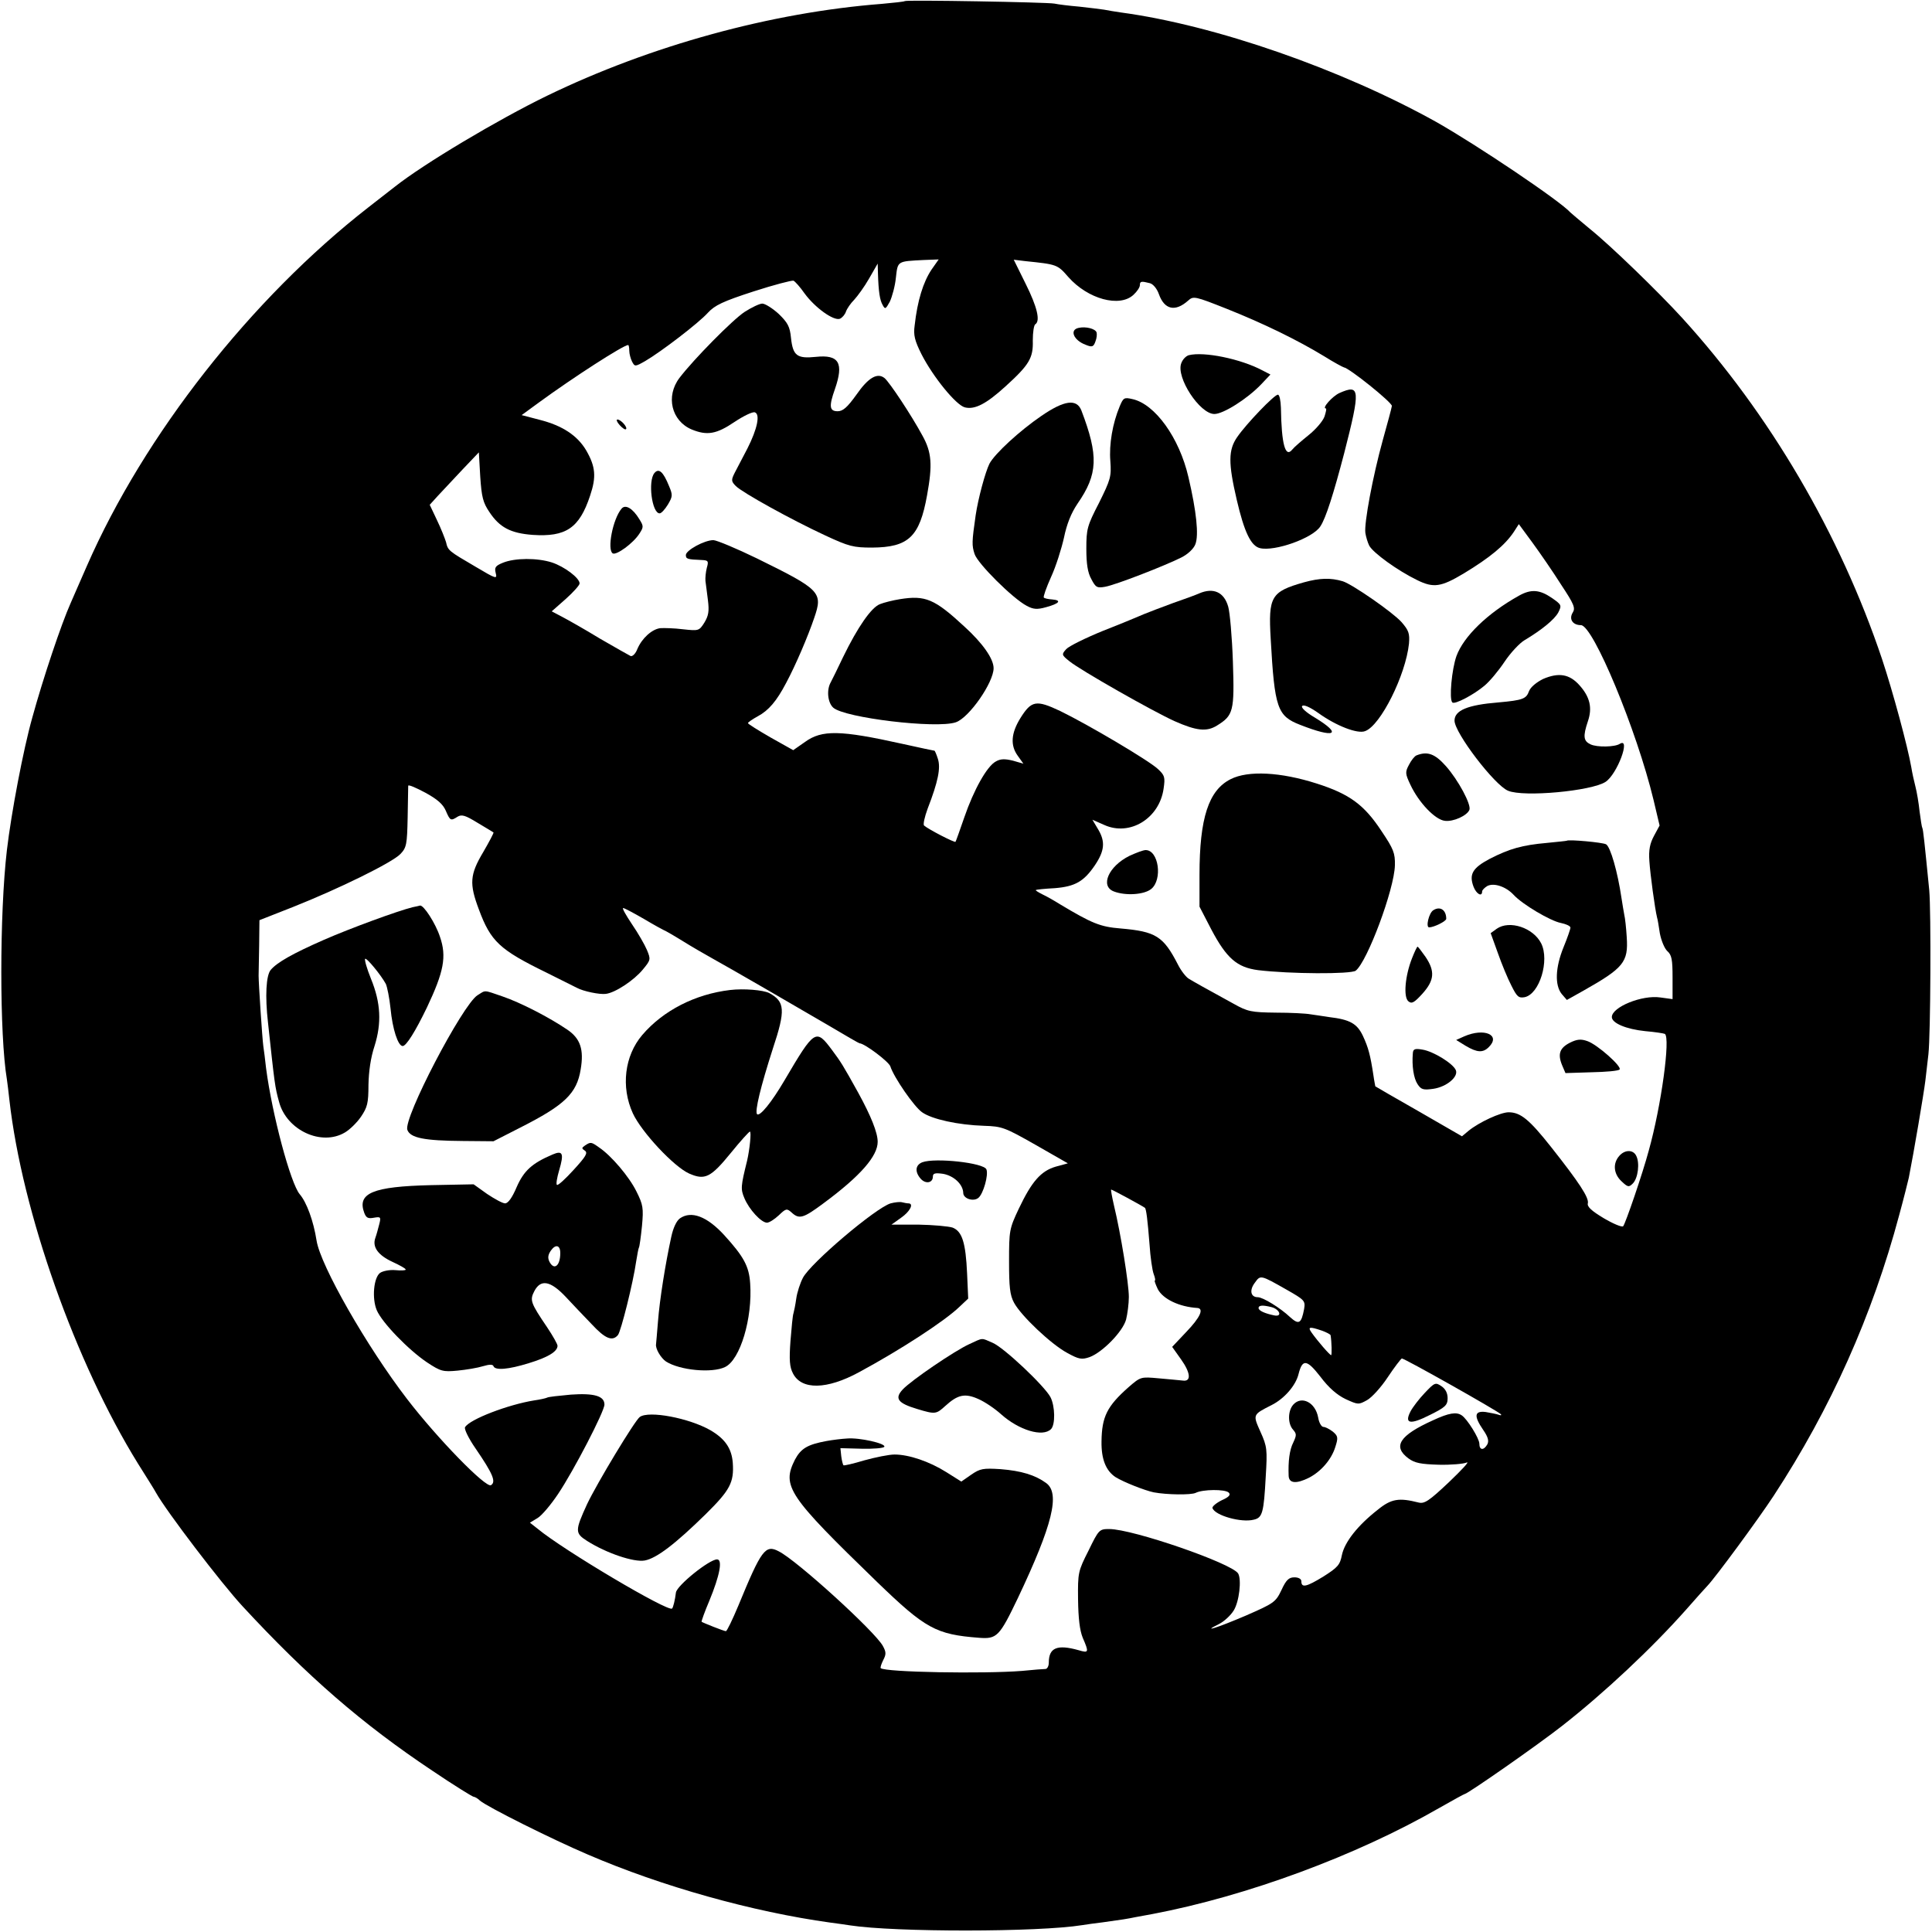
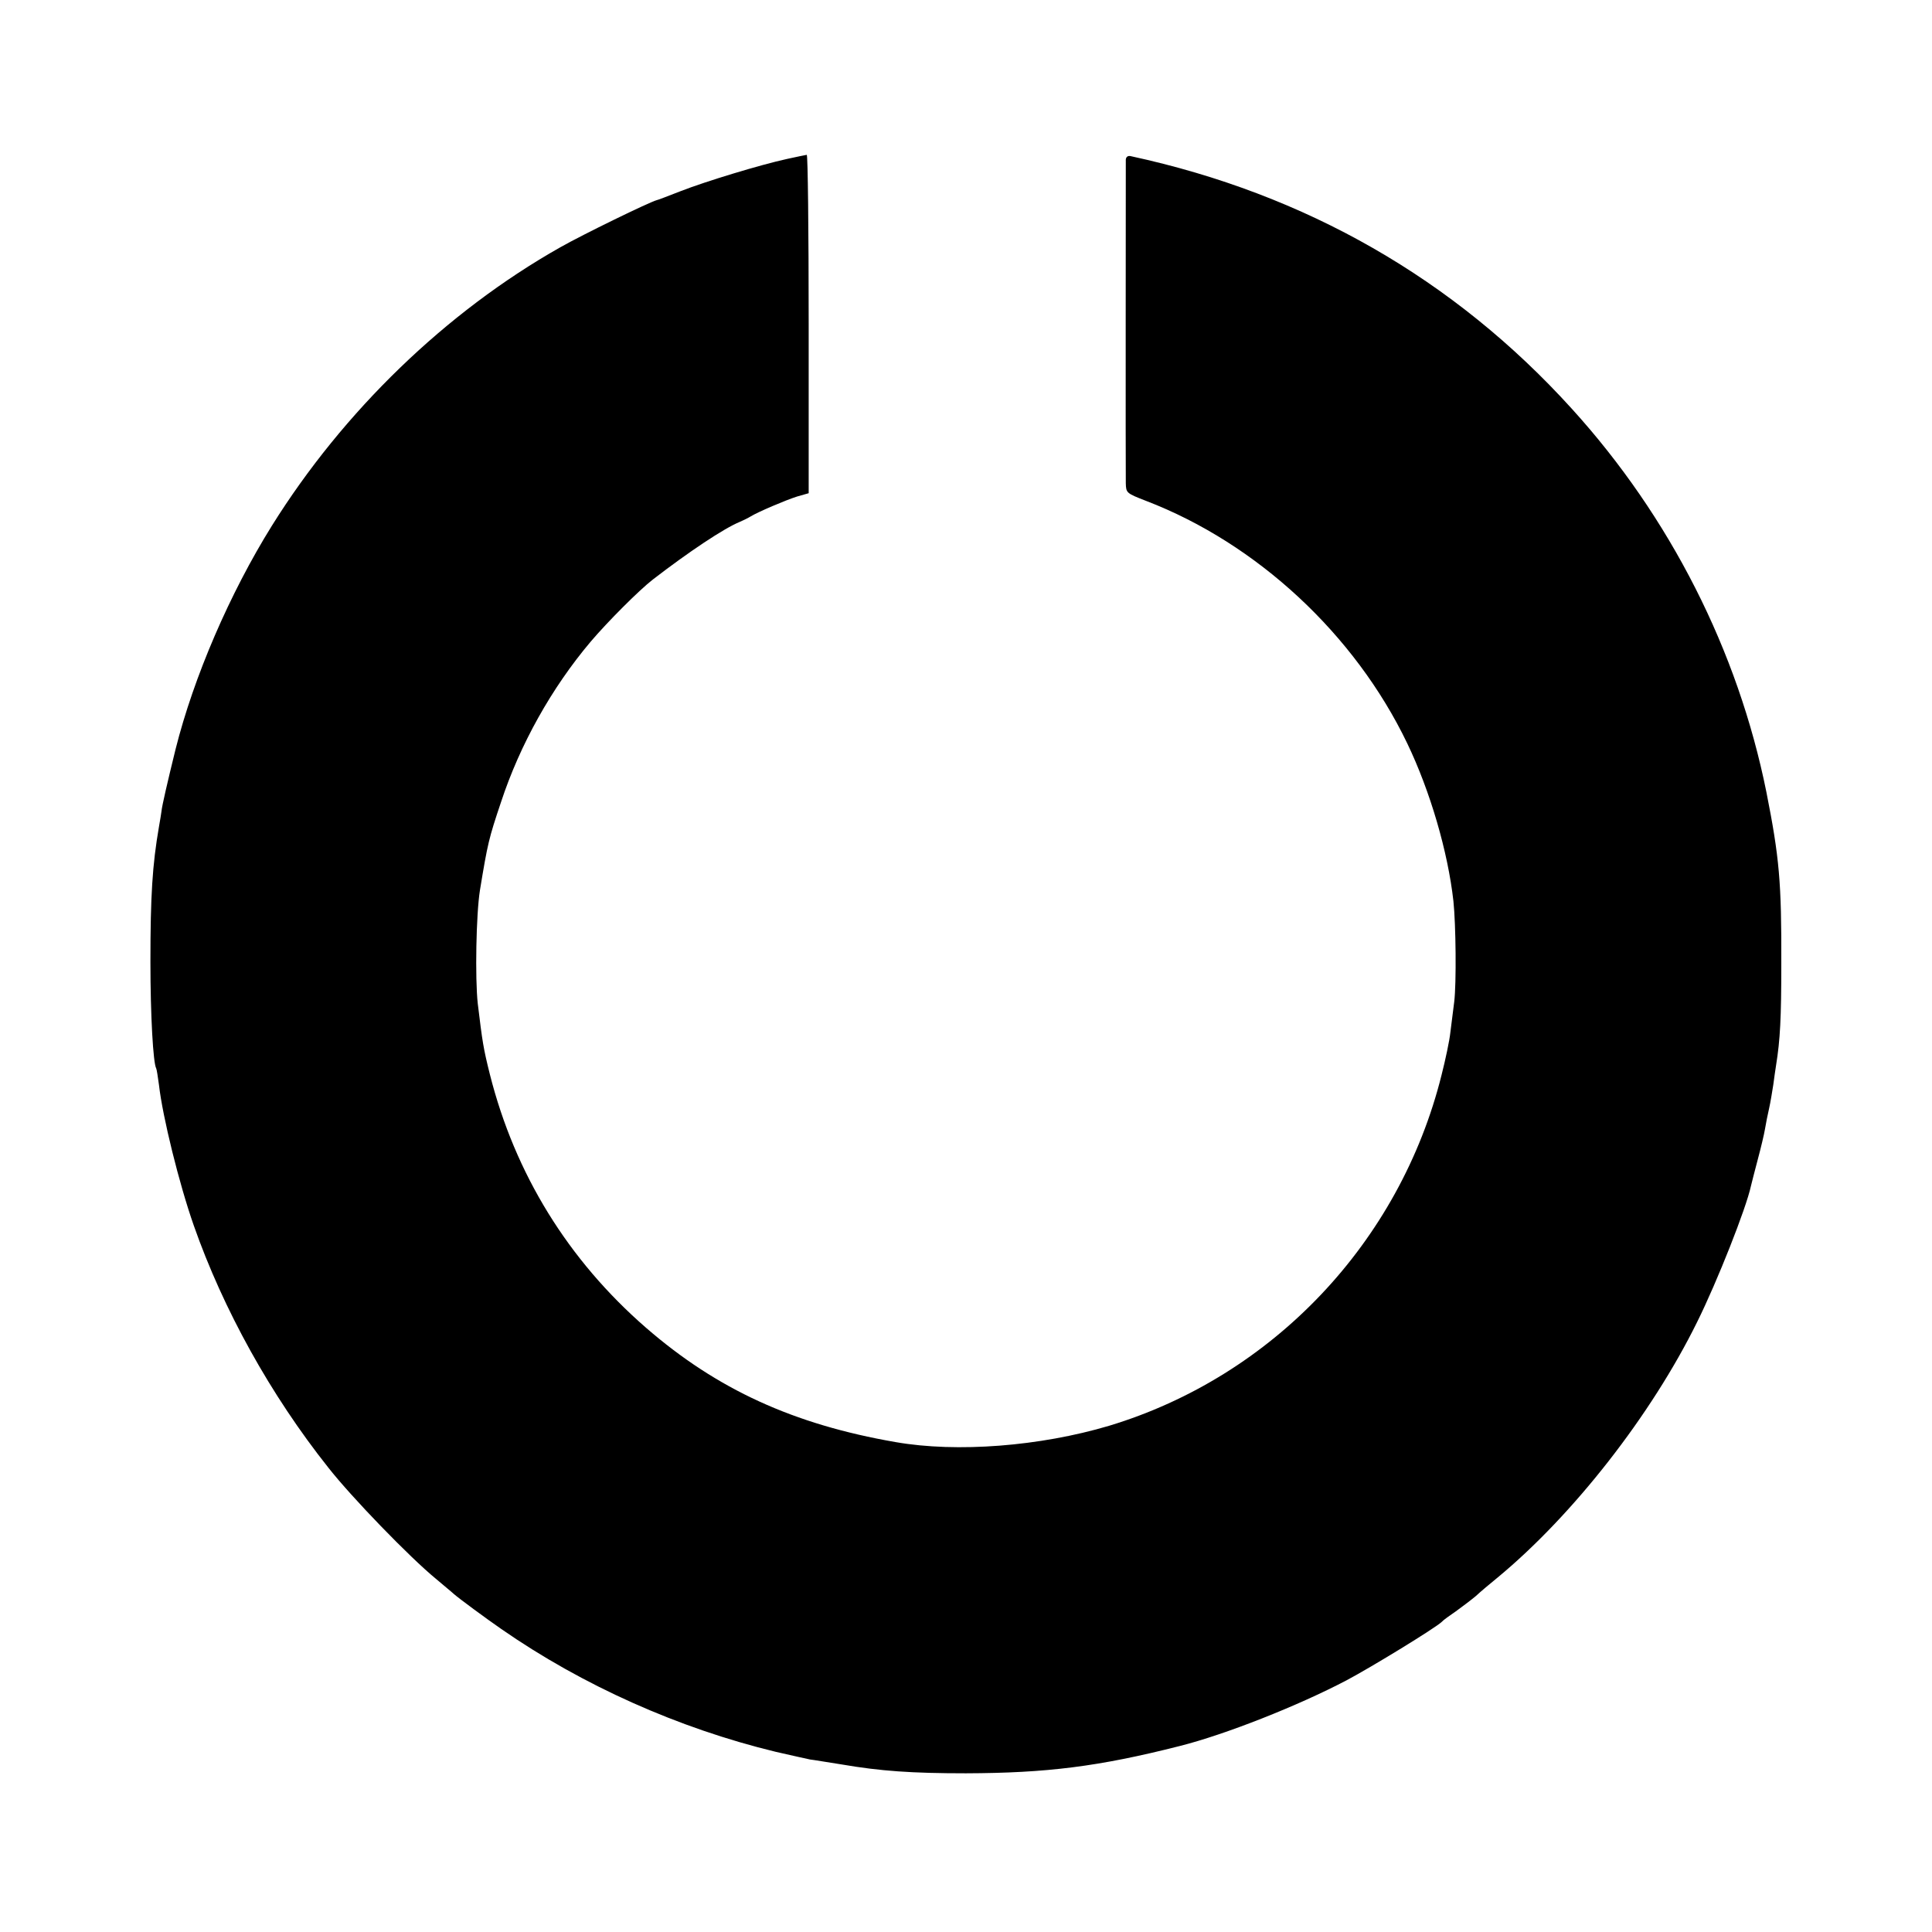
<svg xmlns="http://www.w3.org/2000/svg" version="1.0" width="700pt" height="700pt" viewBox="0 0 700 700" preserveAspectRatio="xMidYMid meet">
  <g transform="translate(0,700) scale(0.1,-0.1)" fill="#000000" stroke="none">
-     <path d="M3278 6996 c-1 -2 -39 -6 -83 -10 -400 -31 -838 -151 -1213 -333 -177 -86 -446 -246 -552 -330 -8 -6 -51 -40 -95 -74 -425 -331 -812 -824 -1020 -1299 -25 -58 -52 -118 -59 -135 -34 -76 -100 -273 -139 -415 -33 -117 -76 -345 -92 -480 -27 -231 -27 -670 0 -831 2 -13 6 -46 9 -74 46 -407 240 -953 466 -1318 30 -48 60 -95 65 -105 38 -68 237 -329 314 -412 235 -254 433 -426 688 -596 77 -52 145 -94 149 -94 4 0 15 -6 23 -14 27 -23 259 -139 390 -195 269 -116 598 -208 880 -247 25 -3 57 -8 71 -10 163 -25 682 -25 842 1 13 2 46 7 73 10 72 10 86 12 120 19 17 3 44 8 60 11 343 65 740 212 1039 384 49 28 91 51 93 51 10 0 268 180 353 247 152 119 324 280 450 422 36 41 70 79 76 85 29 30 185 242 240 326 207 316 358 654 455 1017 17 62 32 123 35 136 18 91 54 303 60 352 4 33 9 76 11 95 8 71 10 517 3 595 -17 172 -22 220 -25 225 -2 3 -6 30 -10 60 -3 30 -10 71 -15 90 -5 19 -12 51 -15 70 -13 75 -67 275 -106 392 -152 453 -407 888 -725 1237 -85 93 -258 261 -334 322 -36 30 -67 56 -70 59 -36 41 -336 243 -486 328 -343 191 -801 351 -1144 397 -19 3 -46 7 -60 10 -13 2 -54 7 -90 11 -36 3 -76 8 -90 11 -27 5 -536 14 -542 9z m97 -973 c-30 -45 -51 -112 -61 -202 -5 -35 0 -55 25 -105 42 -82 125 -184 157 -192 36 -9 78 13 147 76 86 78 101 103 99 166 0 30 4 56 9 59 19 12 7 63 -35 147 l-43 87 41 -5 c116 -12 117 -12 157 -58 71 -80 186 -111 236 -64 13 12 23 27 23 35 0 14 5 15 36 7 12 -3 26 -20 33 -40 20 -56 59 -65 106 -23 19 17 24 16 140 -30 133 -53 256 -113 353 -172 35 -22 67 -39 71 -40 19 -2 176 -128 174 -140 -1 -8 -16 -63 -33 -124 -36 -130 -68 -301 -63 -336 2 -13 8 -34 14 -46 14 -26 102 -90 174 -125 59 -29 86 -25 168 24 96 58 150 103 182 151 l18 28 50 -68 c27 -37 74 -105 103 -151 47 -71 53 -85 42 -102 -14 -23 0 -45 30 -45 44 0 202 -380 263 -633 l22 -93 -20 -37 c-15 -28 -20 -51 -17 -92 3 -47 20 -173 28 -205 2 -5 6 -31 10 -57 5 -26 17 -55 27 -64 16 -14 19 -31 19 -95 l0 -79 -44 6 c-67 10 -176 -35 -176 -71 0 -22 52 -44 121 -51 35 -3 67 -8 71 -10 21 -13 -13 -261 -58 -422 -23 -86 -85 -266 -93 -275 -5 -4 -36 9 -70 29 -45 27 -61 42 -58 54 5 20 -31 75 -133 204 -79 100 -111 126 -154 126 -29 0 -107 -36 -145 -67 l-24 -20 -156 90 c-86 49 -157 90 -158 91 0 1 -4 19 -7 41 -11 72 -18 99 -38 142 -21 44 -46 59 -123 68 -21 3 -51 8 -67 10 -15 3 -72 6 -125 6 -90 1 -103 4 -153 32 -106 58 -145 80 -163 91 -10 6 -28 29 -39 51 -53 103 -80 120 -208 131 -74 6 -103 18 -220 88 -19 12 -47 28 -62 35 -16 8 -27 15 -25 16 1 2 32 5 69 7 73 6 105 24 145 83 35 52 38 85 13 128 l-22 37 43 -19 c93 -42 200 24 215 132 6 41 4 48 -21 71 -33 31 -255 162 -354 210 -87 41 -104 38 -144 -26 -34 -55 -37 -99 -9 -137 l20 -28 -38 11 c-29 7 -45 7 -62 -3 -32 -17 -80 -103 -114 -202 -16 -46 -30 -86 -32 -89 -3 -4 -98 45 -114 59 -4 4 2 31 13 61 38 98 48 148 37 181 -5 16 -11 29 -12 29 -2 0 -54 11 -117 25 -225 50 -291 51 -352 7 l-43 -30 -82 46 c-45 26 -82 49 -82 52 0 3 16 14 36 25 39 21 68 55 102 120 35 65 80 171 102 236 32 93 24 102 -208 216 -74 36 -144 65 -157 66 -33 0 -100 -37 -100 -54 0 -14 5 -16 57 -18 24 -1 26 -4 19 -28 -4 -16 -6 -37 -5 -48 2 -11 5 -42 9 -70 5 -40 2 -56 -13 -81 -19 -30 -21 -30 -77 -24 -32 4 -69 5 -83 4 -30 -4 -66 -36 -83 -76 -6 -16 -17 -27 -24 -25 -6 3 -56 31 -111 63 -54 33 -116 68 -137 79 l-38 20 51 45 c28 25 50 50 50 56 0 20 -55 61 -100 76 -53 17 -134 17 -178 -1 -27 -11 -31 -17 -26 -37 6 -23 2 -22 -72 22 -99 58 -101 59 -108 90 -4 13 -18 49 -33 80 l-26 55 29 32 c16 17 56 60 89 95 l60 63 5 -88 c5 -74 10 -94 33 -128 37 -56 77 -77 157 -83 120 -8 169 24 208 142 23 68 20 105 -14 164 -32 54 -86 90 -169 111 l-65 17 63 46 c123 90 306 208 323 208 2 0 4 -9 4 -21 0 -11 5 -29 10 -39 10 -19 11 -19 48 2 58 34 194 138 227 175 25 27 54 41 165 77 74 24 140 41 145 39 6 -3 24 -23 40 -46 38 -52 105 -100 128 -92 9 4 19 16 22 26 4 11 17 30 30 43 12 13 37 47 54 77 l31 54 1 -35 c2 -68 7 -98 17 -115 9 -17 11 -15 26 12 8 17 19 56 22 87 7 61 4 59 102 64 l53 2 -26 -37z m-1760 -1960 c16 -37 18 -38 43 -22 15 9 28 5 72 -22 30 -18 57 -34 58 -35 2 -1 -15 -33 -37 -71 -49 -82 -51 -115 -16 -208 43 -116 75 -146 245 -229 52 -26 102 -51 110 -55 24 -13 83 -25 105 -22 34 4 102 49 134 88 29 35 29 37 15 71 -8 19 -32 61 -54 93 -22 33 -37 59 -32 59 4 0 38 -18 76 -40 37 -22 70 -40 71 -40 2 0 32 -17 66 -38 35 -22 84 -50 109 -64 67 -37 300 -172 423 -244 59 -35 109 -64 111 -64 18 0 107 -67 112 -84 13 -40 86 -146 115 -166 35 -25 130 -46 224 -49 66 -2 76 -6 187 -69 l117 -67 -44 -12 c-54 -16 -87 -54 -134 -153 -34 -72 -35 -79 -35 -190 0 -93 3 -122 18 -150 26 -48 135 -151 193 -182 42 -23 52 -25 81 -15 46 17 120 92 132 136 5 20 10 57 10 82 0 48 -29 229 -54 332 -7 31 -12 57 -10 57 4 0 111 -58 122 -66 5 -3 10 -44 17 -133 3 -46 10 -94 15 -107 5 -13 7 -24 4 -24 -2 0 3 -14 11 -31 19 -36 78 -64 143 -68 25 -2 11 -34 -40 -87 l-51 -54 32 -45 c35 -49 38 -82 6 -77 -11 1 -50 5 -86 8 -66 6 -66 6 -110 -32 -78 -69 -97 -107 -98 -197 -1 -64 16 -106 51 -129 29 -18 105 -48 138 -55 48 -9 135 -10 152 -2 25 13 107 14 120 1 8 -8 1 -16 -26 -28 -20 -10 -35 -23 -33 -28 9 -27 105 -54 150 -42 31 7 36 25 43 156 6 98 5 109 -19 162 -28 63 -29 62 40 97 46 23 88 71 98 113 14 55 30 53 79 -10 30 -40 60 -66 91 -81 46 -21 47 -21 78 -4 18 10 52 48 75 83 24 36 47 66 51 68 7 2 344 -188 359 -202 3 -4 0 -5 -8 -2 -8 3 -30 7 -47 10 -41 5 -44 -14 -9 -65 18 -26 21 -40 15 -52 -13 -23 -29 -22 -29 2 0 19 -44 90 -64 103 -19 13 -46 9 -104 -18 -122 -55 -147 -95 -89 -138 23 -17 45 -21 110 -23 44 -1 90 3 101 8 12 5 -17 -26 -64 -71 -73 -69 -89 -79 -110 -74 -71 18 -99 14 -148 -26 -73 -57 -120 -117 -130 -164 -7 -36 -15 -45 -67 -78 -62 -38 -80 -42 -80 -17 0 8 -10 14 -25 14 -20 0 -30 -9 -47 -46 -21 -44 -27 -48 -130 -93 -103 -44 -163 -63 -96 -30 18 9 42 31 53 49 20 32 29 112 16 134 -23 37 -382 161 -467 161 -36 0 -38 -2 -75 -78 -38 -75 -39 -80 -38 -177 1 -69 6 -112 17 -139 23 -53 22 -56 -15 -45 -78 22 -108 9 -108 -45 0 -13 -6 -23 -12 -23 -7 0 -45 -3 -85 -7 -139 -11 -496 -5 -512 10 -2 2 2 15 9 29 11 21 11 29 -1 51 -27 51 -310 309 -377 343 -49 26 -63 7 -147 -197 -21 -50 -41 -92 -45 -92 -7 0 -82 30 -88 34 -1 2 11 36 28 76 38 92 49 150 28 150 -28 0 -145 -94 -149 -120 -3 -26 -10 -55 -14 -58 -13 -14 -393 211 -487 289 l-28 22 28 17 c15 9 48 48 74 87 57 85 168 299 168 324 0 31 -37 42 -122 36 -43 -4 -82 -8 -86 -11 -4 -2 -25 -7 -47 -10 -93 -15 -233 -68 -250 -97 -4 -6 13 -41 38 -77 63 -92 75 -121 56 -133 -18 -12 -195 170 -304 312 -146 190 -314 484 -328 574 -11 71 -36 139 -61 168 -33 39 -100 288 -122 457 -3 30 -8 66 -10 80 -4 30 -17 226 -17 255 0 11 1 61 2 111 l1 90 122 48 c164 65 360 161 389 192 22 23 24 35 26 132 1 59 2 111 2 115 1 5 28 -7 62 -25 44 -24 64 -42 74 -65z m3047 -1736 c65 -37 68 -40 63 -70 -10 -53 -19 -58 -51 -29 -35 33 -98 72 -117 72 -26 0 -31 26 -10 53 20 28 20 28 115 -26z m-55 -63 c30 -8 40 -36 10 -30 -34 7 -57 17 -57 27 0 10 16 11 47 3z m182 -85 c17 -6 32 -14 32 -17 4 -24 5 -72 2 -72 -5 0 -50 52 -71 82 -15 21 -7 22 37 7z" />
-     <path d="M2698 5870 c-43 -28 -185 -172 -236 -239 -51 -67 -29 -156 44 -187 56 -23 90 -17 155 27 33 22 66 38 74 35 20 -7 9 -60 -27 -131 -17 -33 -38 -73 -46 -88 -13 -26 -13 -31 4 -48 24 -24 201 -122 324 -179 86 -40 102 -44 170 -44 132 1 172 39 199 190 20 110 17 155 -17 216 -40 74 -119 193 -137 208 -26 21 -59 2 -102 -60 -33 -46 -49 -60 -68 -60 -30 0 -32 18 -10 80 33 95 15 126 -69 117 -68 -7 -83 4 -90 68 -4 42 -12 56 -45 88 -22 20 -49 37 -59 37 -10 0 -39 -14 -64 -30z" />
-     <path d="M3908 5812 c-34 -7 -18 -45 25 -61 24 -10 29 -8 36 12 5 12 6 27 4 33 -5 13 -39 22 -65 16z" />
-     <path d="M4307 5713 c-10 -3 -22 -15 -27 -29 -20 -51 67 -184 120 -184 32 0 118 54 169 107 l34 36 -29 15 c-79 42 -212 69 -267 55z" />
-     <path d="M4853 5576 c-26 -12 -65 -56 -49 -56 3 0 0 -13 -5 -29 -6 -17 -32 -47 -57 -67 -26 -21 -53 -44 -60 -53 -25 -31 -39 19 -41 152 -1 26 -5 47 -11 47 -13 0 -113 -104 -147 -153 -33 -47 -33 -95 -2 -228 27 -116 51 -167 84 -175 53 -13 192 36 219 79 20 30 48 119 86 264 60 234 58 252 -17 219z" />
-     <path d="M4057 5528 c-26 -62 -39 -138 -34 -199 4 -56 1 -66 -41 -151 -43 -83 -46 -95 -46 -166 0 -55 5 -87 18 -110 16 -31 21 -33 50 -28 39 7 216 76 276 106 24 12 45 32 51 48 13 33 4 119 -25 243 -33 143 -121 265 -203 283 -30 7 -33 5 -46 -26z" />
-     <path d="M3773 5493 c-79 -54 -169 -137 -188 -173 -15 -30 -41 -126 -50 -187 -14 -97 -14 -109 -4 -140 11 -35 139 -162 189 -188 24 -13 38 -14 70 -5 48 13 58 25 23 28 -15 1 -29 4 -31 7 -3 2 9 36 26 74 18 39 38 103 47 143 10 49 26 89 49 123 74 107 77 173 14 338 -17 43 -62 37 -145 -20z" />
-     <path d="M2245 5460 c10 -11 20 -18 23 -15 7 6 -18 35 -31 35 -5 0 -2 -9 8 -20z" />
-     <path d="M2371 5286 c-24 -29 -9 -146 19 -146 6 0 19 14 30 32 17 29 18 34 4 67 -21 52 -37 66 -53 47z" />
-     <path d="M2252 5157 c-32 -38 -53 -149 -32 -162 13 -8 75 37 97 72 15 23 15 27 0 51 -24 40 -51 56 -65 39z" />
-     <path d="M4724 4890 c-119 -34 -129 -51 -120 -205 14 -251 24 -279 106 -311 127 -50 156 -36 54 26 -34 20 -51 37 -46 42 6 6 28 -4 58 -25 65 -47 143 -77 170 -66 56 20 147 203 159 317 3 37 -1 48 -27 78 -31 35 -178 137 -213 148 -44 13 -83 12 -141 -4z" />
-     <path d="M4345 4850 c-11 -5 -54 -21 -95 -35 -41 -15 -88 -33 -105 -40 -16 -7 -83 -35 -147 -60 -64 -26 -125 -56 -135 -67 -17 -19 -17 -21 12 -44 39 -32 303 -182 381 -217 79 -35 116 -39 153 -16 60 37 64 52 58 232 -3 89 -11 179 -17 199 -15 53 -54 70 -105 48z" />
-     <path d="M5504 4842 c-115 -64 -201 -148 -227 -219 -17 -48 -27 -156 -15 -168 8 -9 78 28 117 61 18 15 50 53 72 86 22 33 55 68 72 78 62 37 109 75 123 101 13 26 12 28 -24 53 -44 30 -75 32 -118 8z" />
-     <path d="M3260 4829 c-25 -4 -57 -12 -72 -18 -31 -12 -80 -82 -134 -193 -19 -40 -39 -81 -44 -90 -16 -28 -11 -74 9 -92 41 -37 374 -77 444 -53 48 16 137 144 137 196 0 34 -39 90 -106 151 -108 100 -141 114 -234 99z" />
-     <path d="M5591 4540 c-24 -12 -45 -29 -51 -44 -10 -28 -22 -33 -111 -41 -112 -9 -159 -29 -159 -66 0 -44 145 -234 194 -254 57 -24 302 -1 353 32 42 27 93 163 52 138 -18 -12 -83 -13 -106 -2 -26 12 -28 29 -10 83 17 49 8 89 -31 132 -36 40 -75 46 -131 22z" />
-     <path d="M5132 4263 c-7 -3 -19 -18 -27 -34 -14 -26 -14 -32 5 -72 31 -66 90 -127 125 -131 31 -4 81 19 89 40 7 19 -40 107 -85 158 -40 45 -67 55 -107 39z" />
-     <path d="M4459 4177 c-80 -40 -113 -141 -113 -347 l0 -115 43 -83 c55 -104 93 -137 169 -147 116 -14 336 -15 354 -2 42 33 140 295 142 382 1 44 -5 59 -48 123 -63 96 -116 135 -235 173 -131 42 -249 48 -312 16z" />
-     <path d="M5677 3954 c-1 -1 -33 -4 -72 -8 -90 -8 -136 -21 -208 -58 -62 -33 -75 -56 -58 -101 10 -26 31 -38 31 -17 0 5 9 14 19 20 24 12 67 -2 95 -32 32 -35 134 -95 171 -102 19 -4 35 -11 35 -17 0 -5 -11 -37 -25 -71 -30 -74 -32 -137 -7 -169 l19 -22 59 33 c147 83 164 104 158 194 -2 34 -6 70 -9 82 -2 12 -7 39 -10 60 -14 95 -40 186 -56 195 -13 7 -135 18 -142 13z" />
-     <path d="M4092 3899 c-76 -38 -107 -110 -56 -129 42 -16 109 -12 135 9 42 34 27 141 -20 141 -9 0 -35 -10 -59 -21z" />
-     <path d="M5193 3702 c-16 -10 -28 -62 -15 -62 17 0 62 22 62 31 0 32 -22 47 -47 31z" />
-     <path d="M5423 3635 l-22 -16 26 -72 c14 -40 36 -93 49 -118 20 -40 26 -46 48 -42 54 11 91 133 60 195 -29 57 -115 85 -161 53z" />
-     <path d="M5116 3528 c-25 -63 -32 -141 -13 -156 12 -10 21 -5 51 28 43 48 46 81 11 133 -14 20 -27 37 -29 37 -2 0 -11 -19 -20 -42z" />
-     <path d="M5305 3245 l-29 -13 34 -21 c42 -25 63 -26 84 -5 45 44 -16 71 -89 39z" />
-     <path d="M5688 3222 c-37 -19 -45 -41 -28 -82 l12 -28 94 3 c52 1 98 5 102 10 10 10 -81 91 -117 103 -23 8 -37 7 -63 -6z" />
-     <path d="M5119 3184 c-4 -46 3 -91 17 -112 13 -20 21 -22 57 -17 48 7 91 43 82 67 -9 24 -82 69 -121 75 -28 5 -34 2 -35 -13z" />
-     <path d="M5867 2812 c-24 -27 -21 -65 8 -92 23 -22 27 -22 41 -8 19 19 26 75 12 101 -11 22 -41 22 -61 -1z" />
-     <path d="M1495 3713 c-53 -13 -225 -76 -321 -118 -114 -50 -170 -82 -193 -109 -17 -20 -21 -95 -10 -191 24 -222 25 -233 40 -287 27 -103 154 -162 239 -111 17 10 43 35 58 57 23 34 27 49 27 115 1 49 8 99 22 141 26 83 23 156 -13 244 -15 37 -24 69 -21 72 5 5 57 -58 75 -91 5 -11 13 -51 17 -89 7 -74 27 -136 44 -136 13 0 46 53 88 140 61 129 72 184 47 256 -16 49 -59 115 -72 113 -4 -1 -16 -4 -27 -6z" />
-     <path d="M2645 3413 c-126 -15 -242 -74 -318 -163 -64 -75 -78 -188 -34 -284 31 -67 148 -193 204 -218 57 -25 78 -15 152 76 34 42 65 76 68 76 6 0 -1 -66 -10 -105 -23 -93 -24 -103 -10 -136 17 -41 61 -89 82 -89 8 0 27 12 43 27 26 25 29 25 46 10 28 -26 43 -21 118 35 131 97 194 169 194 221 0 33 -24 93 -70 177 -56 101 -63 112 -95 155 -59 79 -63 77 -173 -110 -47 -80 -89 -131 -99 -122 -9 10 13 100 57 237 47 141 44 171 -13 202 -22 11 -92 17 -142 11z" />
-     <path d="M1730 3394 c-54 -34 -270 -447 -254 -488 11 -29 61 -39 200 -40 l112 -1 96 49 c162 82 206 124 220 212 12 71 -1 111 -48 143 -66 45 -171 99 -236 121 -70 24 -59 23 -90 4z" />
-     <path d="M2120 2850 c-13 -9 -13 -11 -1 -19 12 -8 3 -22 -40 -69 -30 -33 -57 -58 -61 -55 -4 2 0 26 8 53 18 61 13 73 -24 57 -75 -32 -104 -59 -130 -118 -16 -38 -31 -59 -42 -59 -9 0 -38 16 -65 34 l-49 35 -155 -3 c-211 -5 -268 -29 -241 -101 7 -18 14 -21 35 -17 24 4 26 3 19 -24 -4 -16 -10 -38 -14 -49 -12 -33 10 -63 62 -87 26 -12 48 -24 48 -28 0 -3 -17 -4 -37 -2 -21 2 -46 -3 -56 -10 -23 -17 -30 -92 -12 -135 19 -45 115 -144 182 -189 50 -33 58 -35 111 -30 31 3 73 10 92 16 23 7 36 7 38 0 6 -16 54 -12 128 11 69 21 104 42 104 63 0 6 -17 36 -37 66 -61 90 -64 99 -47 132 23 44 58 38 113 -20 25 -27 68 -72 95 -100 49 -53 75 -63 95 -39 11 14 55 189 66 267 4 24 8 47 10 50 2 3 7 38 11 78 6 65 4 77 -20 125 -26 53 -91 130 -136 160 -28 20 -30 20 -50 7z m-90 -390 c0 -46 -22 -64 -39 -32 -7 14 -6 25 5 41 17 24 34 20 34 -9z" />
-     <path d="M3342 2789 c-26 -10 -28 -35 -6 -60 18 -20 44 -15 44 8 0 12 8 14 37 10 39 -7 72 -38 73 -69 0 -21 37 -33 55 -18 18 15 37 83 29 103 -9 24 -186 43 -232 26z" />
-     <path d="M3227 2640 c-54 -16 -291 -217 -318 -270 -10 -19 -21 -53 -24 -75 -3 -22 -8 -46 -10 -53 -3 -7 -7 -52 -11 -101 -5 -69 -3 -94 9 -117 31 -61 123 -59 239 4 152 82 311 186 363 236 l33 31 -4 90 c-5 113 -18 153 -52 167 -15 5 -71 10 -125 11 l-97 0 35 25 c33 23 47 52 26 52 -5 0 -15 2 -23 4 -7 2 -26 0 -41 -4z" />
-     <path d="M2464 2586 c-13 -9 -25 -35 -32 -68 -21 -96 -42 -227 -48 -306 -3 -42 -7 -79 -7 -82 -3 -16 17 -50 36 -63 50 -32 167 -43 214 -20 55 26 100 177 91 303 -4 62 -23 97 -95 176 -62 67 -118 88 -159 60z" />
-     <path d="M3512 2130 c-53 -24 -210 -131 -241 -164 -31 -33 -18 -50 52 -71 66 -20 69 -19 102 11 45 41 71 47 120 25 23 -10 60 -35 82 -55 65 -58 151 -84 181 -54 16 16 15 83 -2 116 -22 41 -169 180 -210 197 -42 18 -32 19 -84 -5z" />
-     <path d="M5162 1953 c-20 -21 -43 -51 -51 -66 -24 -46 -2 -50 69 -14 57 28 65 36 65 61 0 19 -8 34 -23 44 -21 14 -24 13 -60 -25z" />
-     <path d="M4686 1911 c-20 -22 -21 -69 -1 -91 13 -15 13 -20 1 -46 -14 -27 -19 -69 -17 -121 1 -28 28 -30 74 -7 44 23 81 66 95 111 11 34 10 40 -9 56 -12 9 -27 17 -34 17 -7 0 -16 15 -19 34 -10 55 -60 80 -90 47z" />
-     <path d="M2318 1866 c-18 -13 -155 -240 -191 -316 -44 -96 -44 -105 0 -133 71 -45 170 -78 209 -71 43 8 111 60 222 169 87 86 102 114 97 185 -4 52 -28 87 -81 118 -77 44 -223 72 -256 48z" />
-     <path d="M2995 1779 c-70 -13 -93 -27 -115 -68 -48 -96 -25 -130 298 -443 175 -169 213 -190 369 -202 65 -5 74 4 141 144 126 266 154 380 102 417 -40 29 -90 44 -165 50 -63 4 -74 2 -106 -20 l-36 -25 -54 34 c-62 39 -136 64 -188 64 -20 0 -69 -10 -109 -21 -40 -12 -74 -20 -76 -18 -2 2 -6 17 -8 33 l-3 29 77 -2 c42 -1 79 2 82 7 7 12 -91 34 -135 30 -19 -1 -52 -5 -74 -9z" />
+     <path d="M2851 6424 c-96 -21 -294 -81 -386 -117 -44 -17 -82 -32 -85 -32 -27 -7 -269 -125 -350 -171 -414 -234 -786 -594 -1045 -1009 -152 -244 -283 -547 -349 -810 -29 -118 -49 -204 -51 -225 -1 -8 -5 -33 -9 -55 -24 -139 -31 -251 -31 -490 0 -195 10 -368 21 -386 2 -4 6 -31 10 -60 13 -115 73 -358 126 -509 107 -305 279 -615 488 -878 84 -107 294 -324 389 -402 29 -25 59 -49 65 -55 18 -16 117 -89 172 -127 295 -205 643 -360 994 -445 58 -13 114 -26 125 -28 11 -1 63 -10 115 -18 140 -24 254 -32 450 -32 292 1 480 24 775 99 163 41 427 145 604 238 94 50 319 188 344 211 6 7 30 24 52 39 22 16 54 40 72 55 17 16 53 46 80 68 273 226 556 588 722 925 73 147 178 413 195 493 3 12 14 56 25 97 11 41 23 91 26 110 3 19 10 53 15 75 5 22 11 60 15 85 3 25 8 56 10 70 15 93 19 171 19 370 1 292 -7 383 -54 620 -103 512 -349 997 -705 1389 -426 470 -964 778 -1597 915 -11 3 -18 -2 -19 -12 0 -23 -1 -1127 0 -1173 1 -35 2 -36 74 -64 401 -154 756 -483 946 -879 83 -173 147 -392 167 -571 9 -85 11 -297 3 -364 -4 -31 -10 -81 -14 -111 -3 -30 -18 -100 -32 -155 -151 -606 -612 -1092 -1205 -1271 -249 -74 -550 -98 -773 -59 -370 64 -647 191 -904 414 -283 246 -475 558 -566 918 -24 96 -27 117 -44 257 -10 91 -6 324 8 411 28 170 32 187 76 318 69 210 184 415 325 582 62 73 176 187 225 225 131 101 257 185 315 209 14 6 32 15 40 20 28 17 127 59 168 72 l42 12 0 614 c0 337 -3 613 -7 612 -5 -1 -37 -7 -72 -15z" />
  </g>
</svg>
